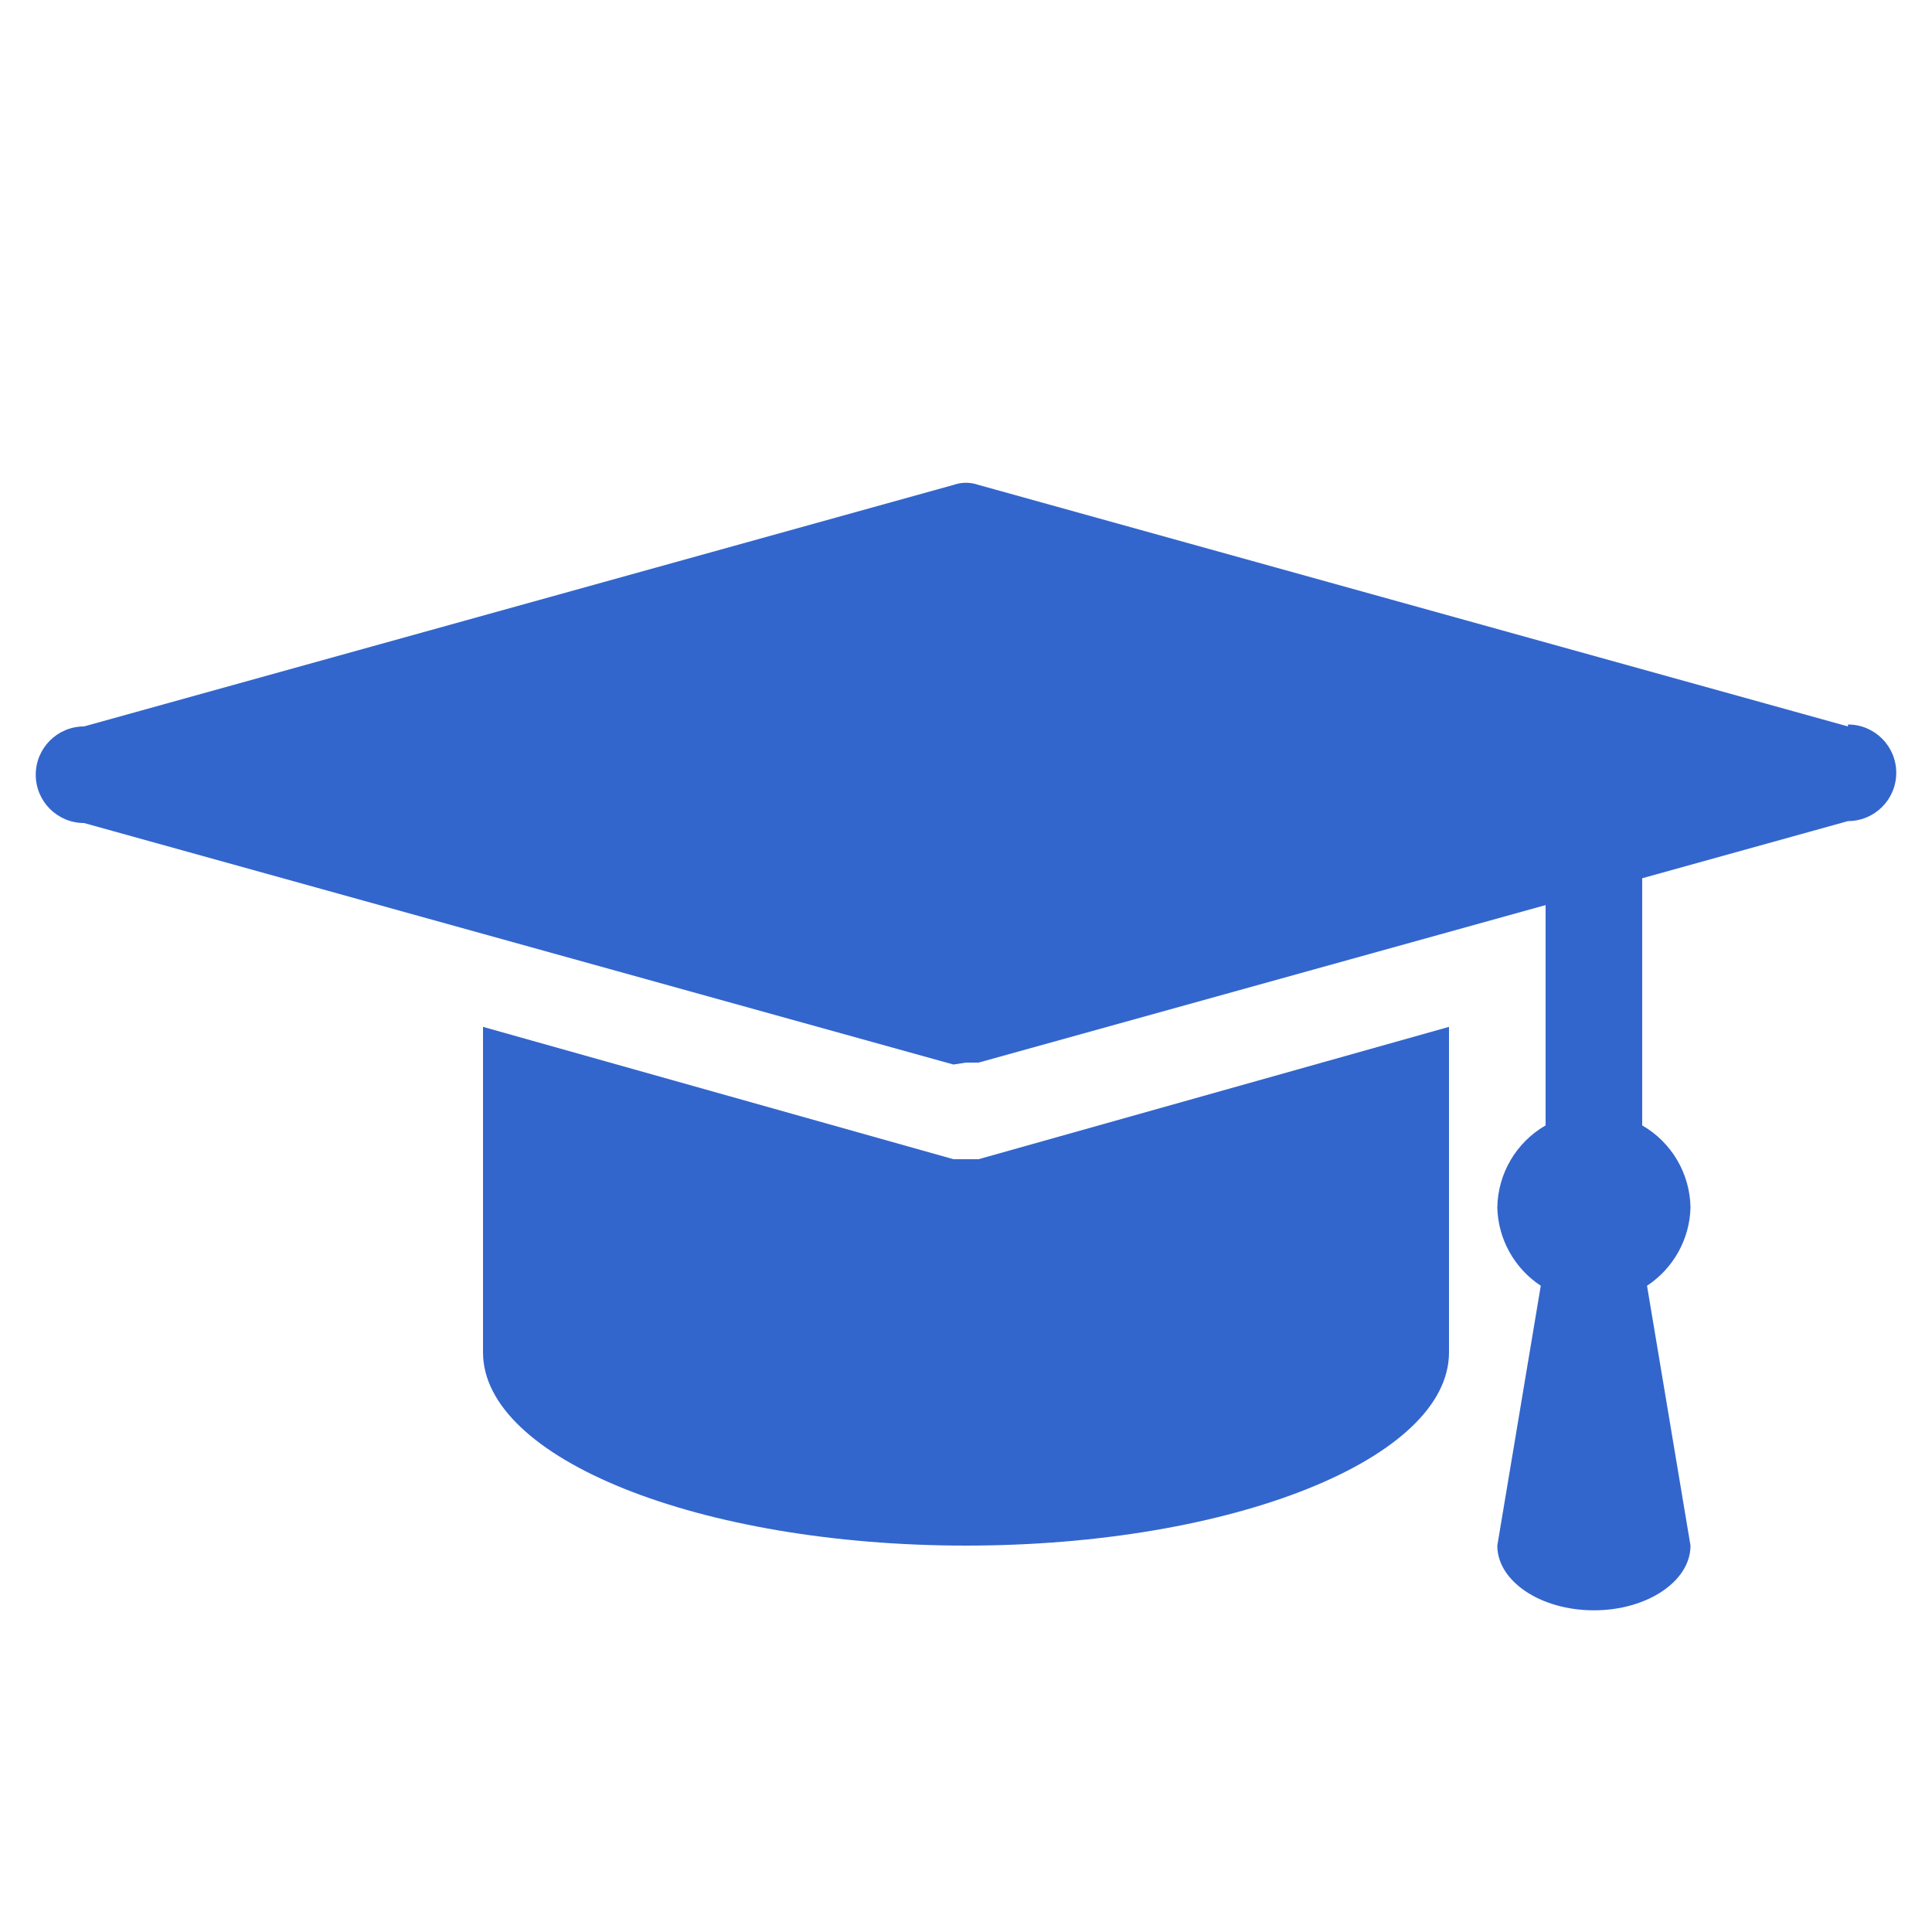
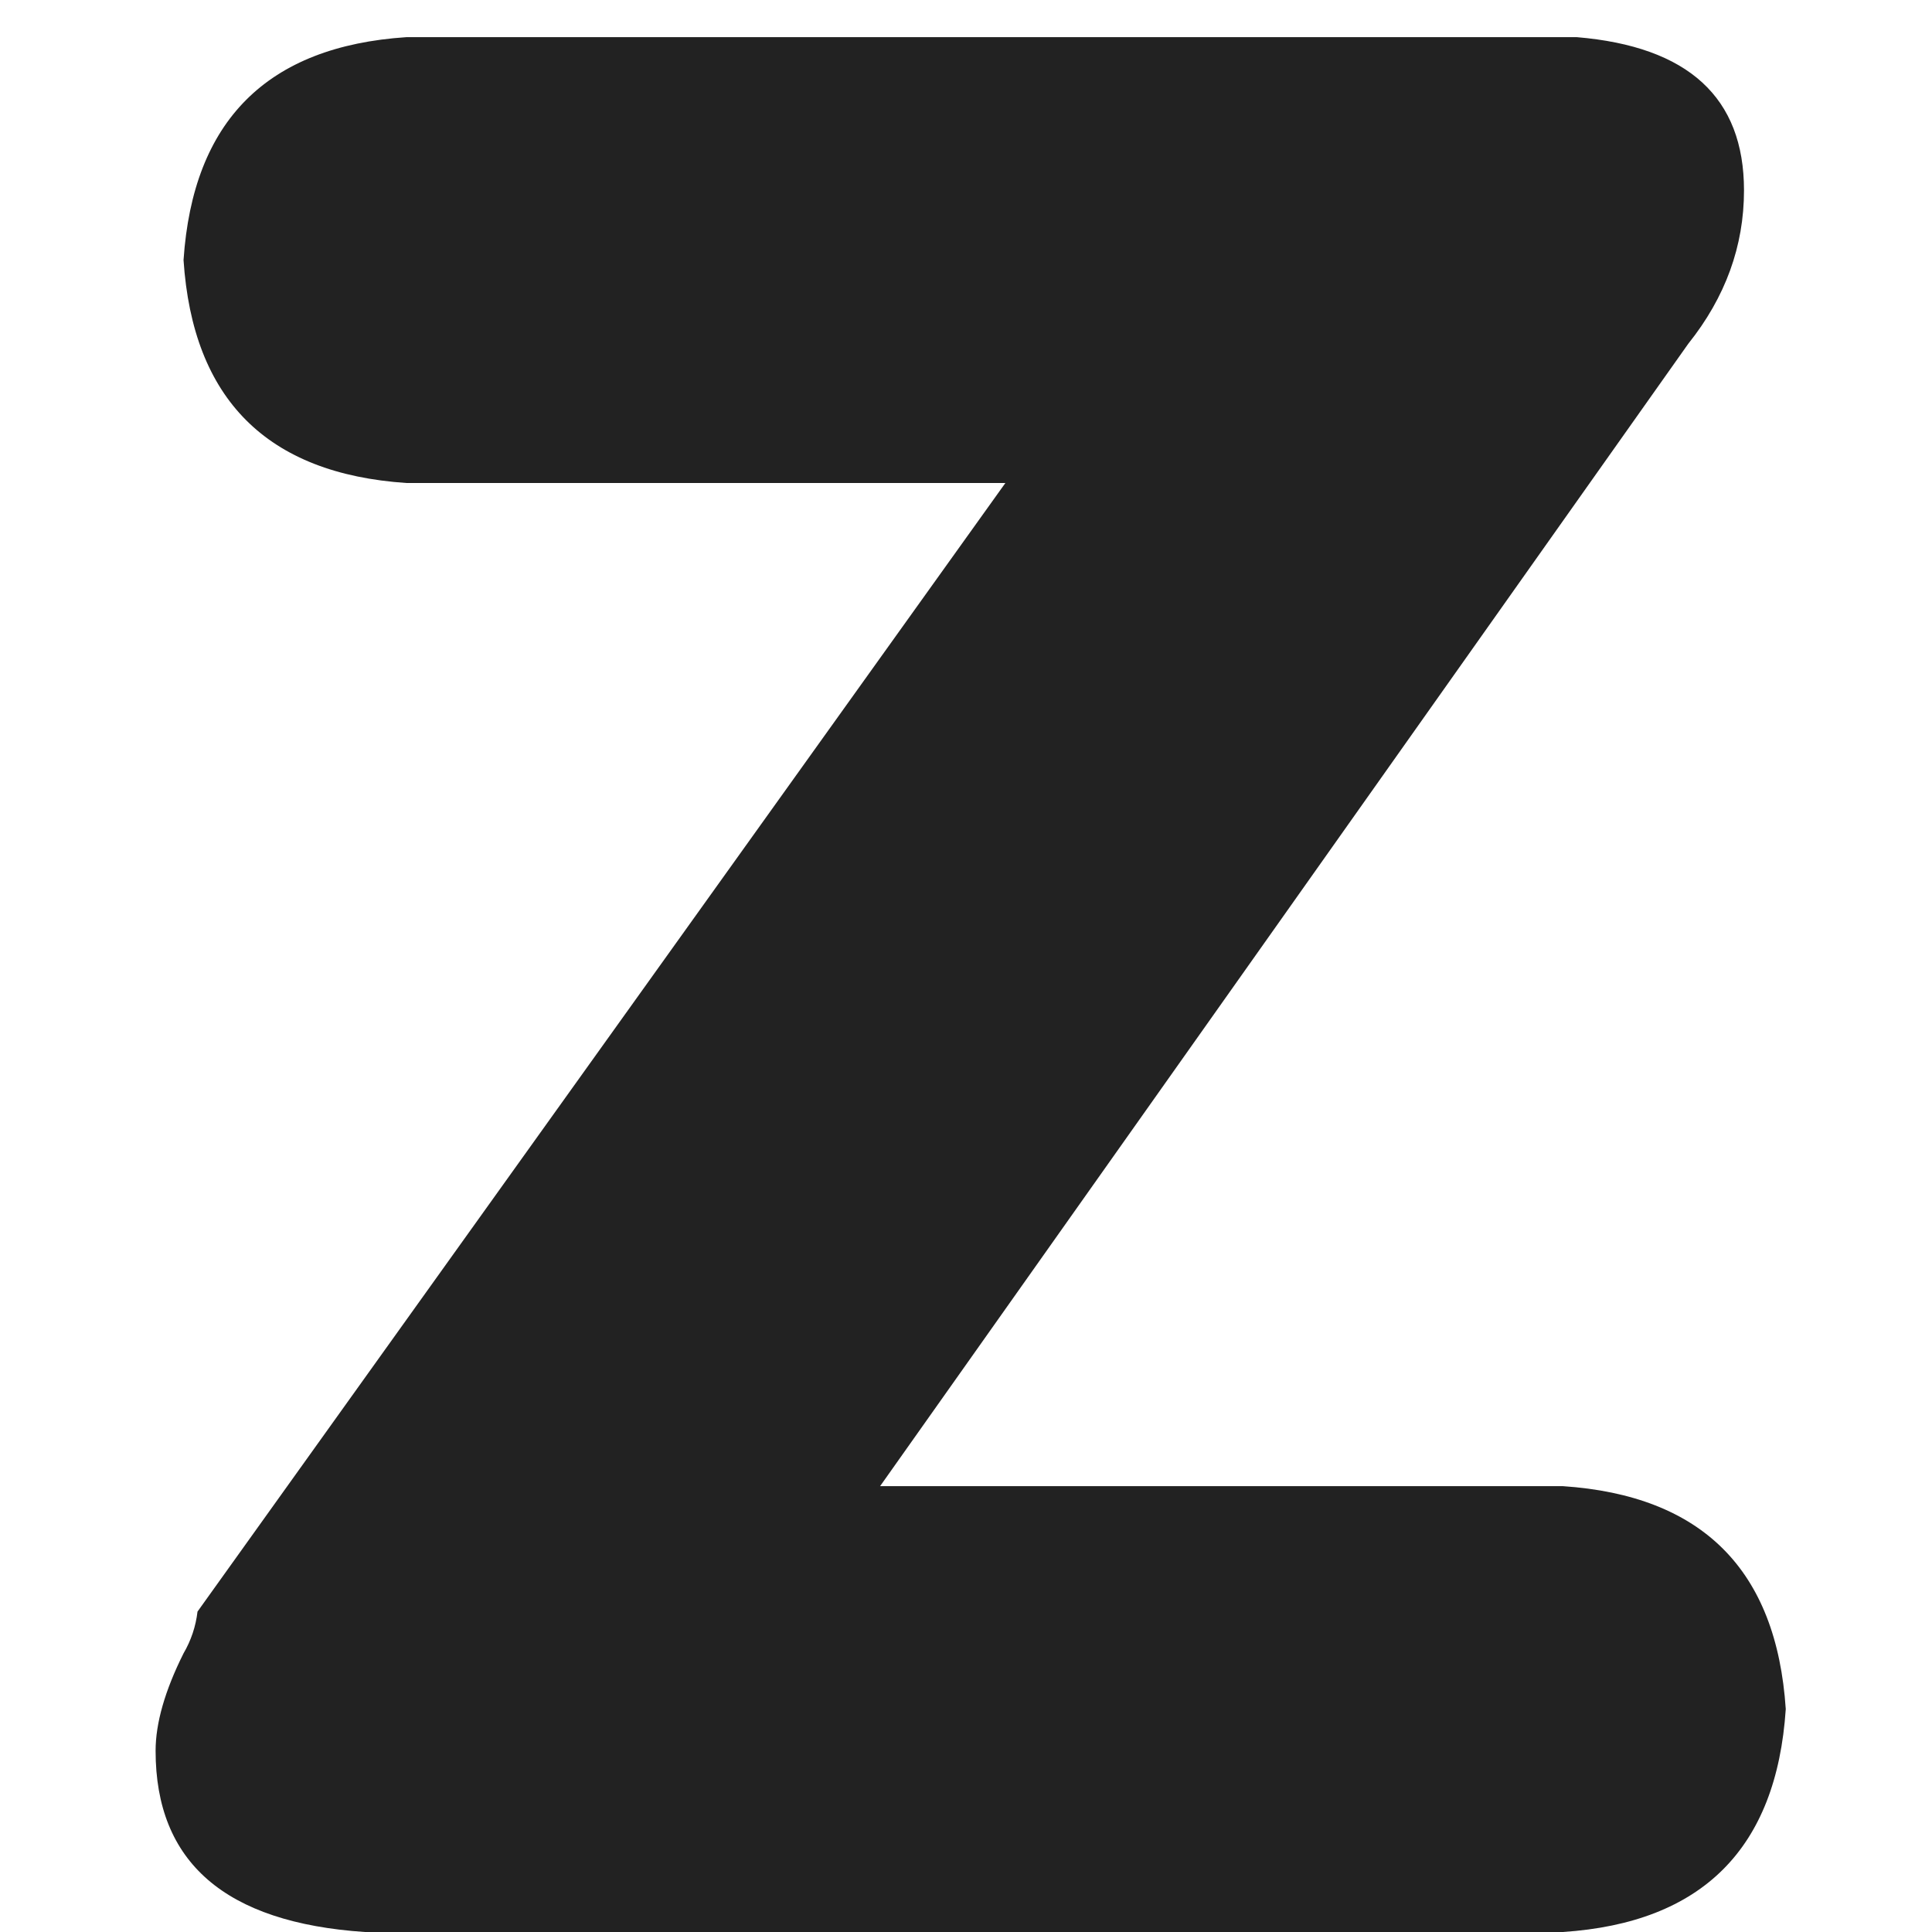
- <svg xmlns="http://www.w3.org/2000/svg" viewBox="2 2 20 20">
-   <path d="M12.13,14,12,14l-.13,0L7,12.63V16c0,1.1,2.24,2,5,2s5-.9,5-2V12.63Z" fill="#36c" />
-   <path d="M21.13,9.52l-9-2.5a.39.39,0,0,0-.26,0l-9,2.5a.5.5,0,0,0,0,1l9,2.5L12,13l.13,0,9-2.5a.5.5,0,0,0,0-1Z" fill="#36c" />
-   <path d="M19.5,14.5a1,1,0,0,0-.5-.85V10H18v3.65a1,1,0,0,0-.5.85,1,1,0,0,0,.45.81L17.5,18c0,.37.45.67,1,.67s1-.3,1-.67l-.45-2.69A1,1,0,0,0,19.5,14.5Z" fill="#36c" />
+ <svg xmlns="http://www.w3.org/2000/svg" t="1746669232928" class="icon" viewBox="0 0 1024 1024" version="1.1" p-id="11289" width="200" height="200">
+   <path d="M104.684 854.174L532.874 256H215.434C141.548 251.038 102.164 211.653 97.28 137.846 102.242 63.961 141.548 24.576 215.434 19.692h620.308c59.077 4.962 88.615 31.98 88.615 81.211 0 29.538-9.846 56.635-29.538 81.29L466.471 787.692h361.866c73.886 4.962 113.27 44.347 118.154 118.154-4.884 73.886-44.268 113.27-118.154 118.154H193.378C119.335 1019.038 82.471 987.057 82.471 927.98c0-14.73 4.962-31.98 14.809-51.673a56.714 56.714 0 0 0 7.404-22.134z" fill="#222222" p-id="11290" />
</svg>
